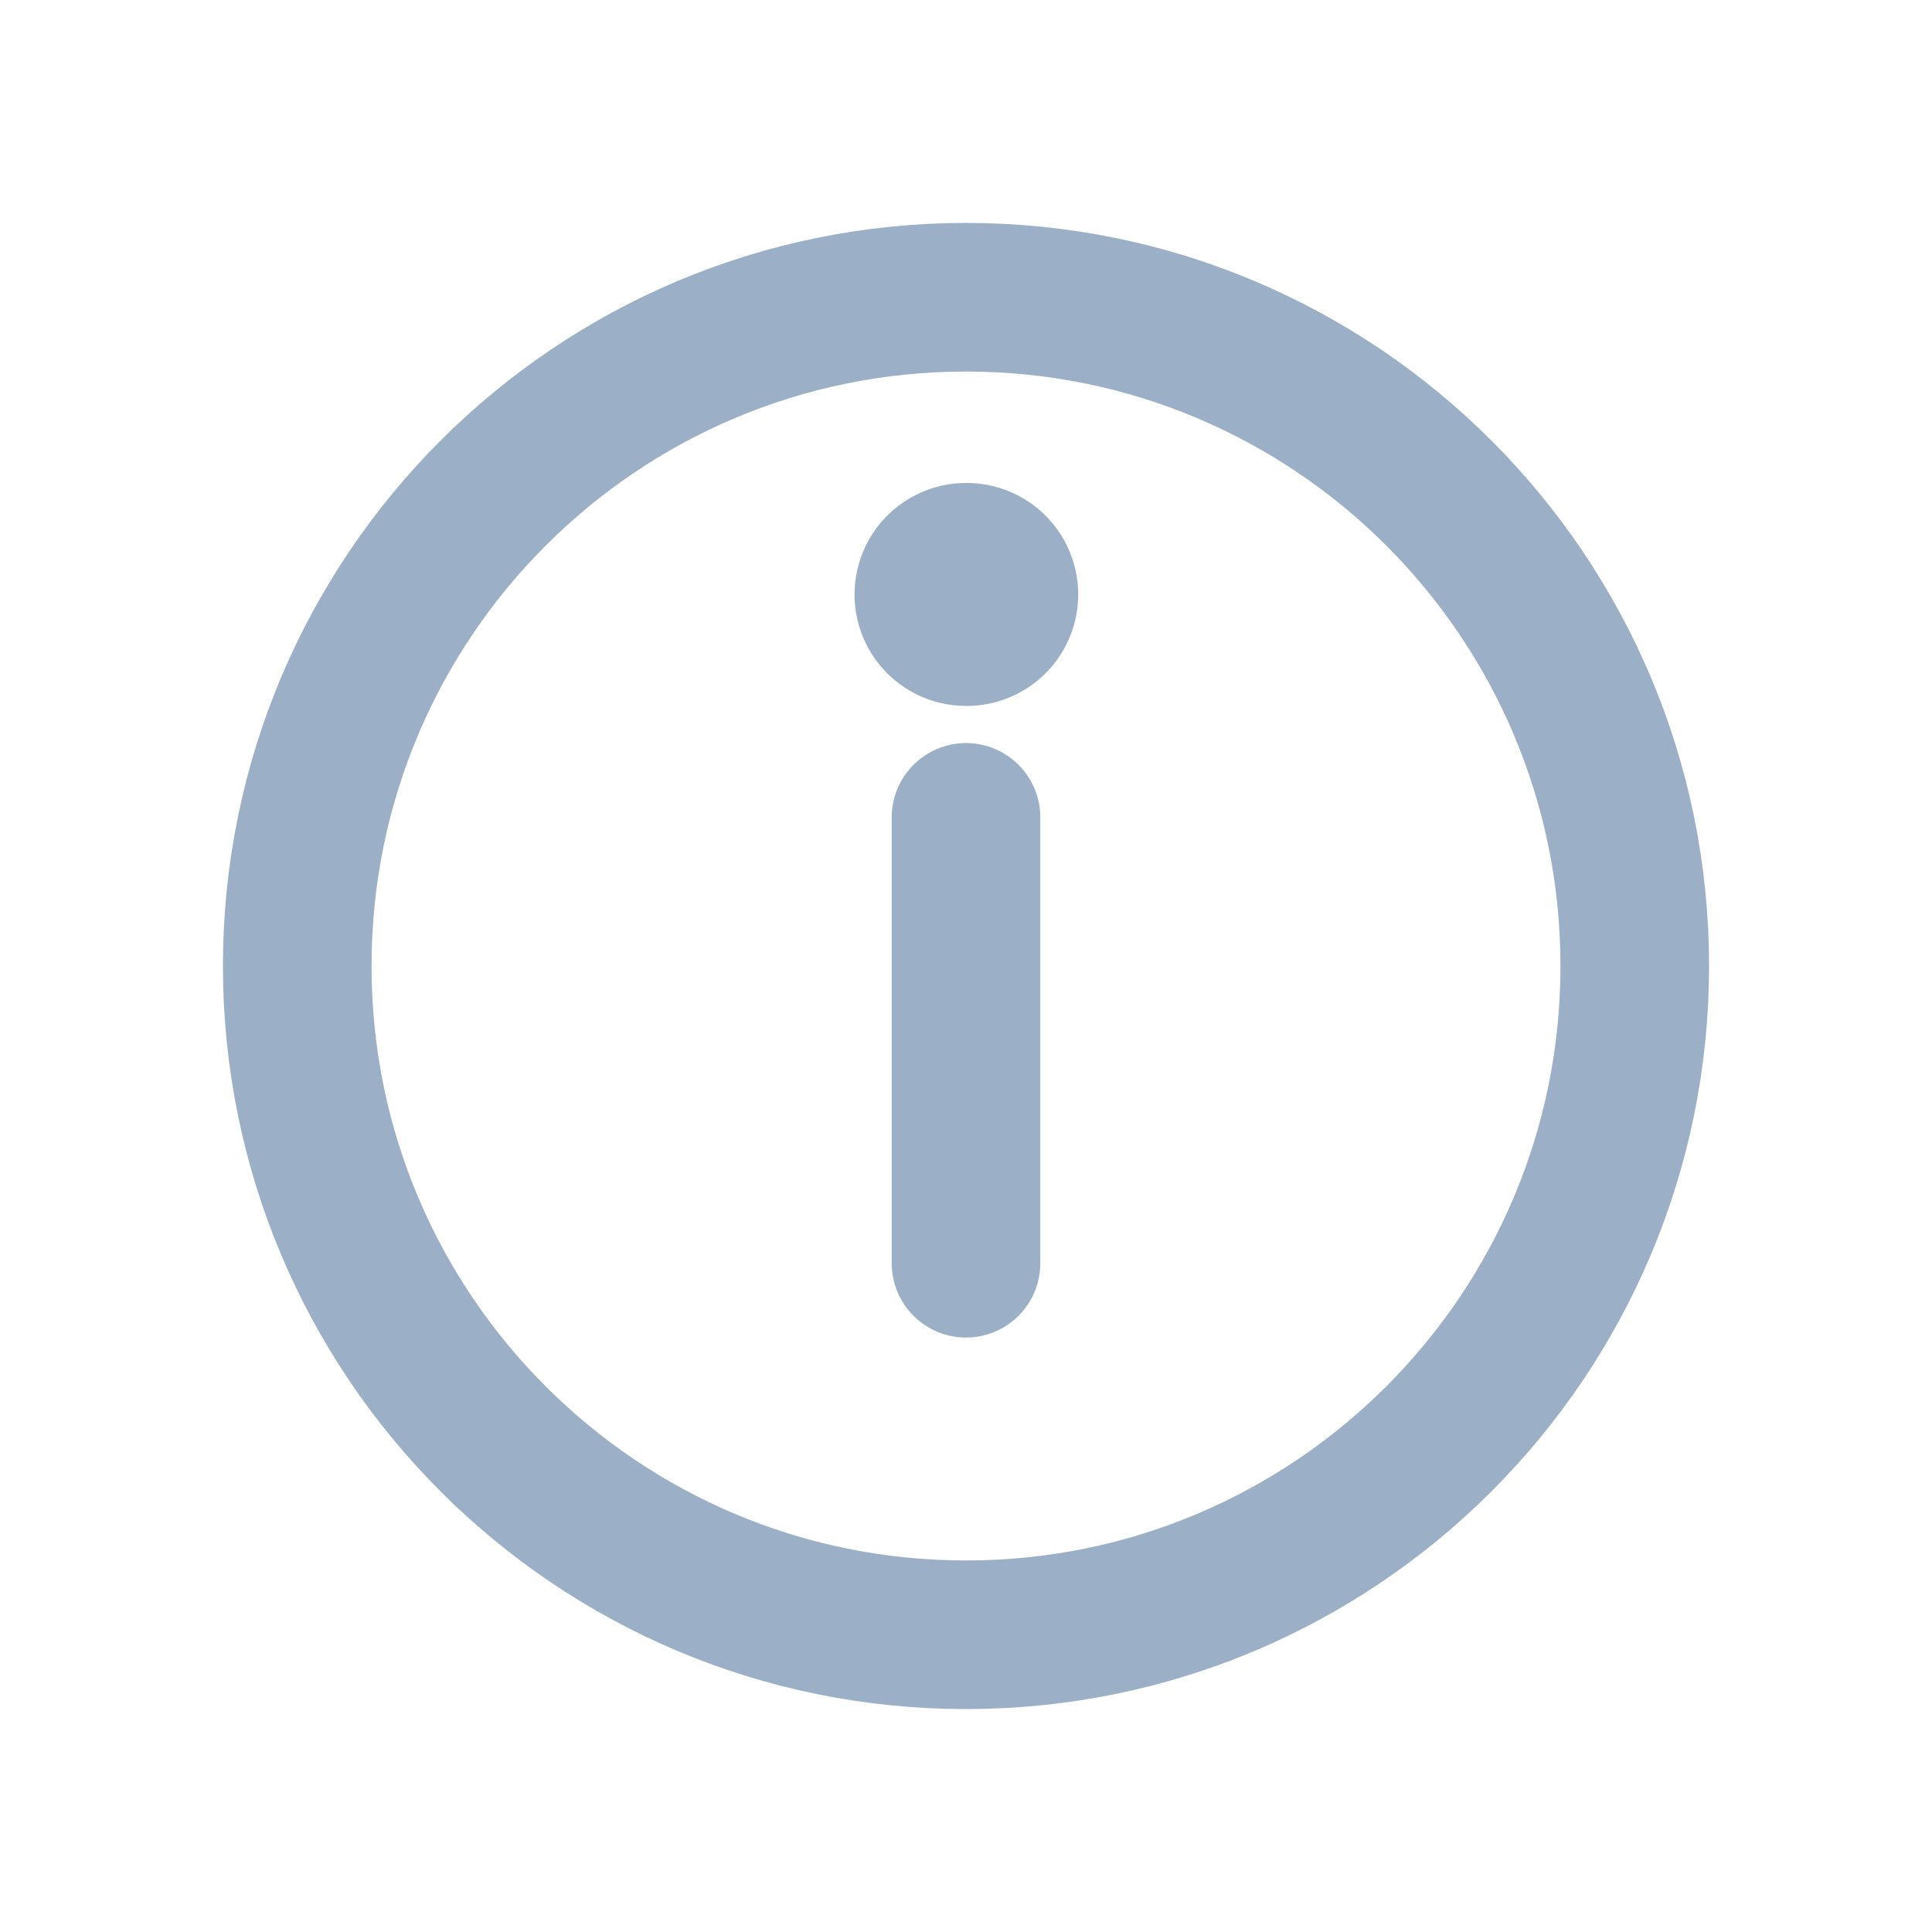
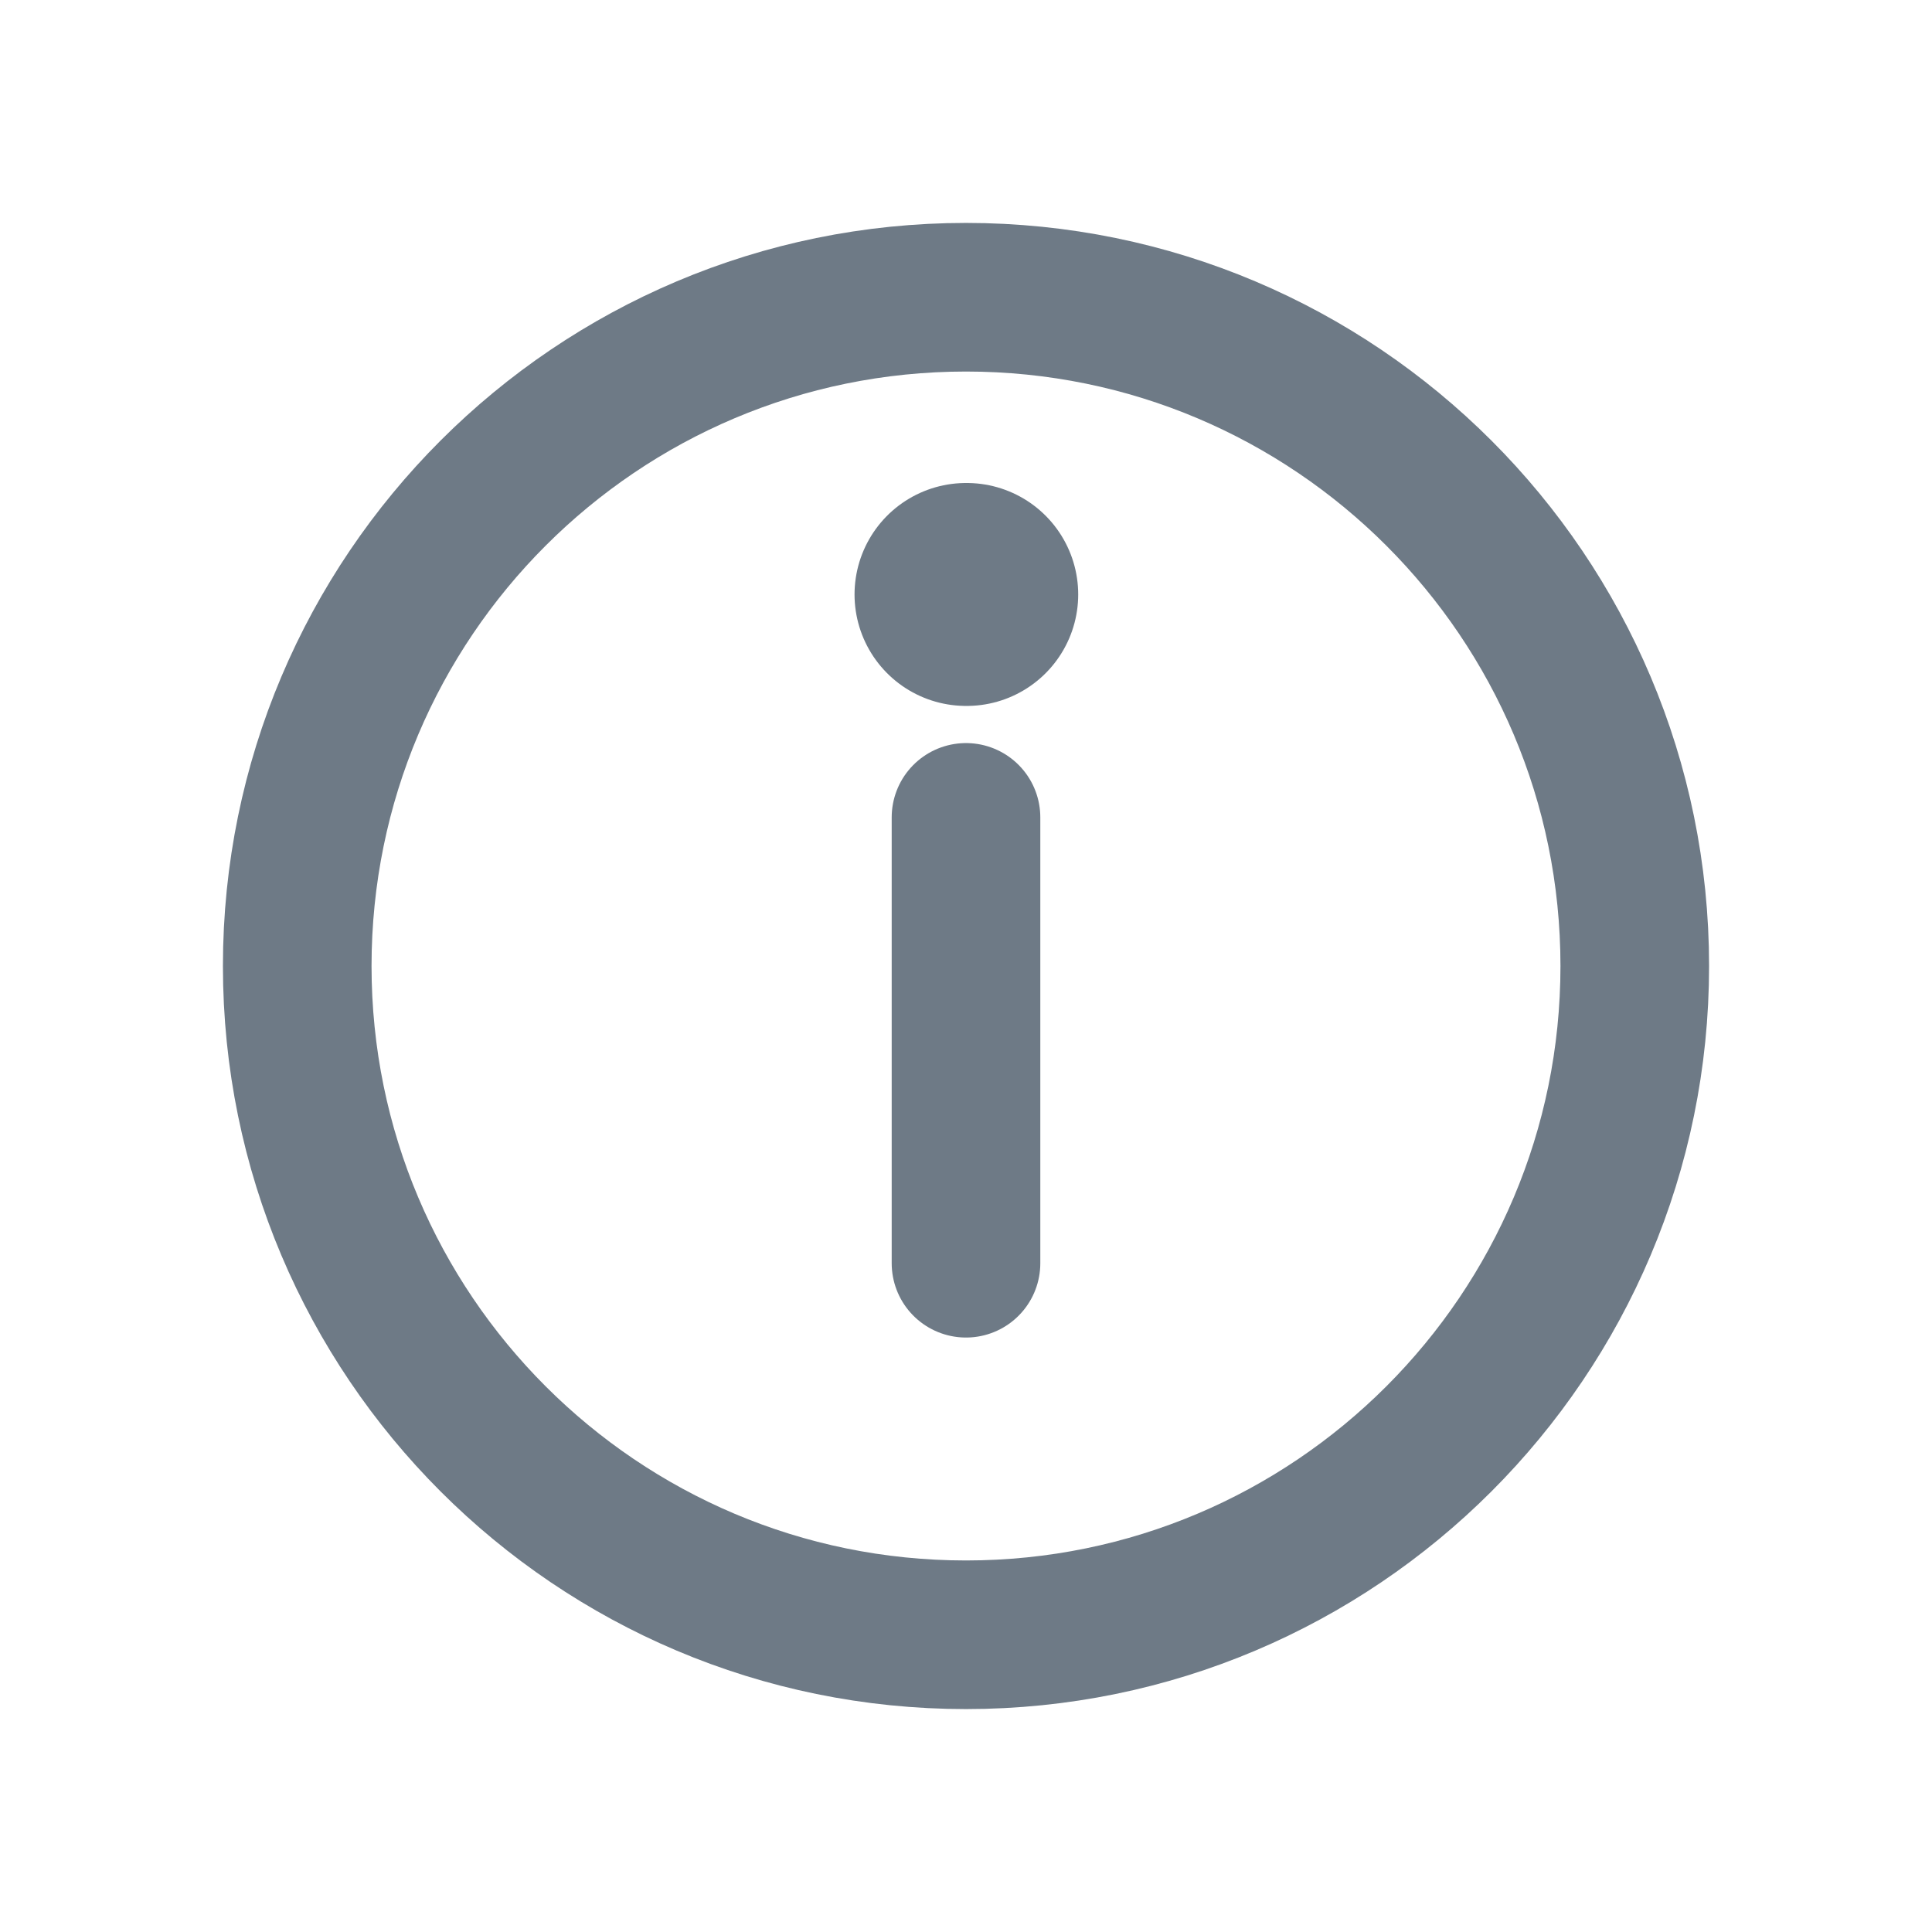
<svg xmlns="http://www.w3.org/2000/svg" width="24" height="24" viewBox="-1 -1 26 26" fill="none">
-   <circle cx="12" cy="12" r="9" stroke="#9bb0c7" stroke-width="2" />
-   <path d="M12 10v6" stroke="#9bb0c7" stroke-width="2" stroke-linecap="round" />
-   <path d="M12 7h.01" stroke="#9bb0c7" stroke-width="3" stroke-linecap="round" />
+   <circle cx="12" cy="12" r="9" stroke="#6e7a86" stroke-width="2" />
+   <path d="M12 10v6" stroke="#6e7a86" stroke-width="2" stroke-linecap="round" />
+   <path d="M12 7h.01" stroke="#6e7a86" stroke-width="3" stroke-linecap="round" />
</svg>
